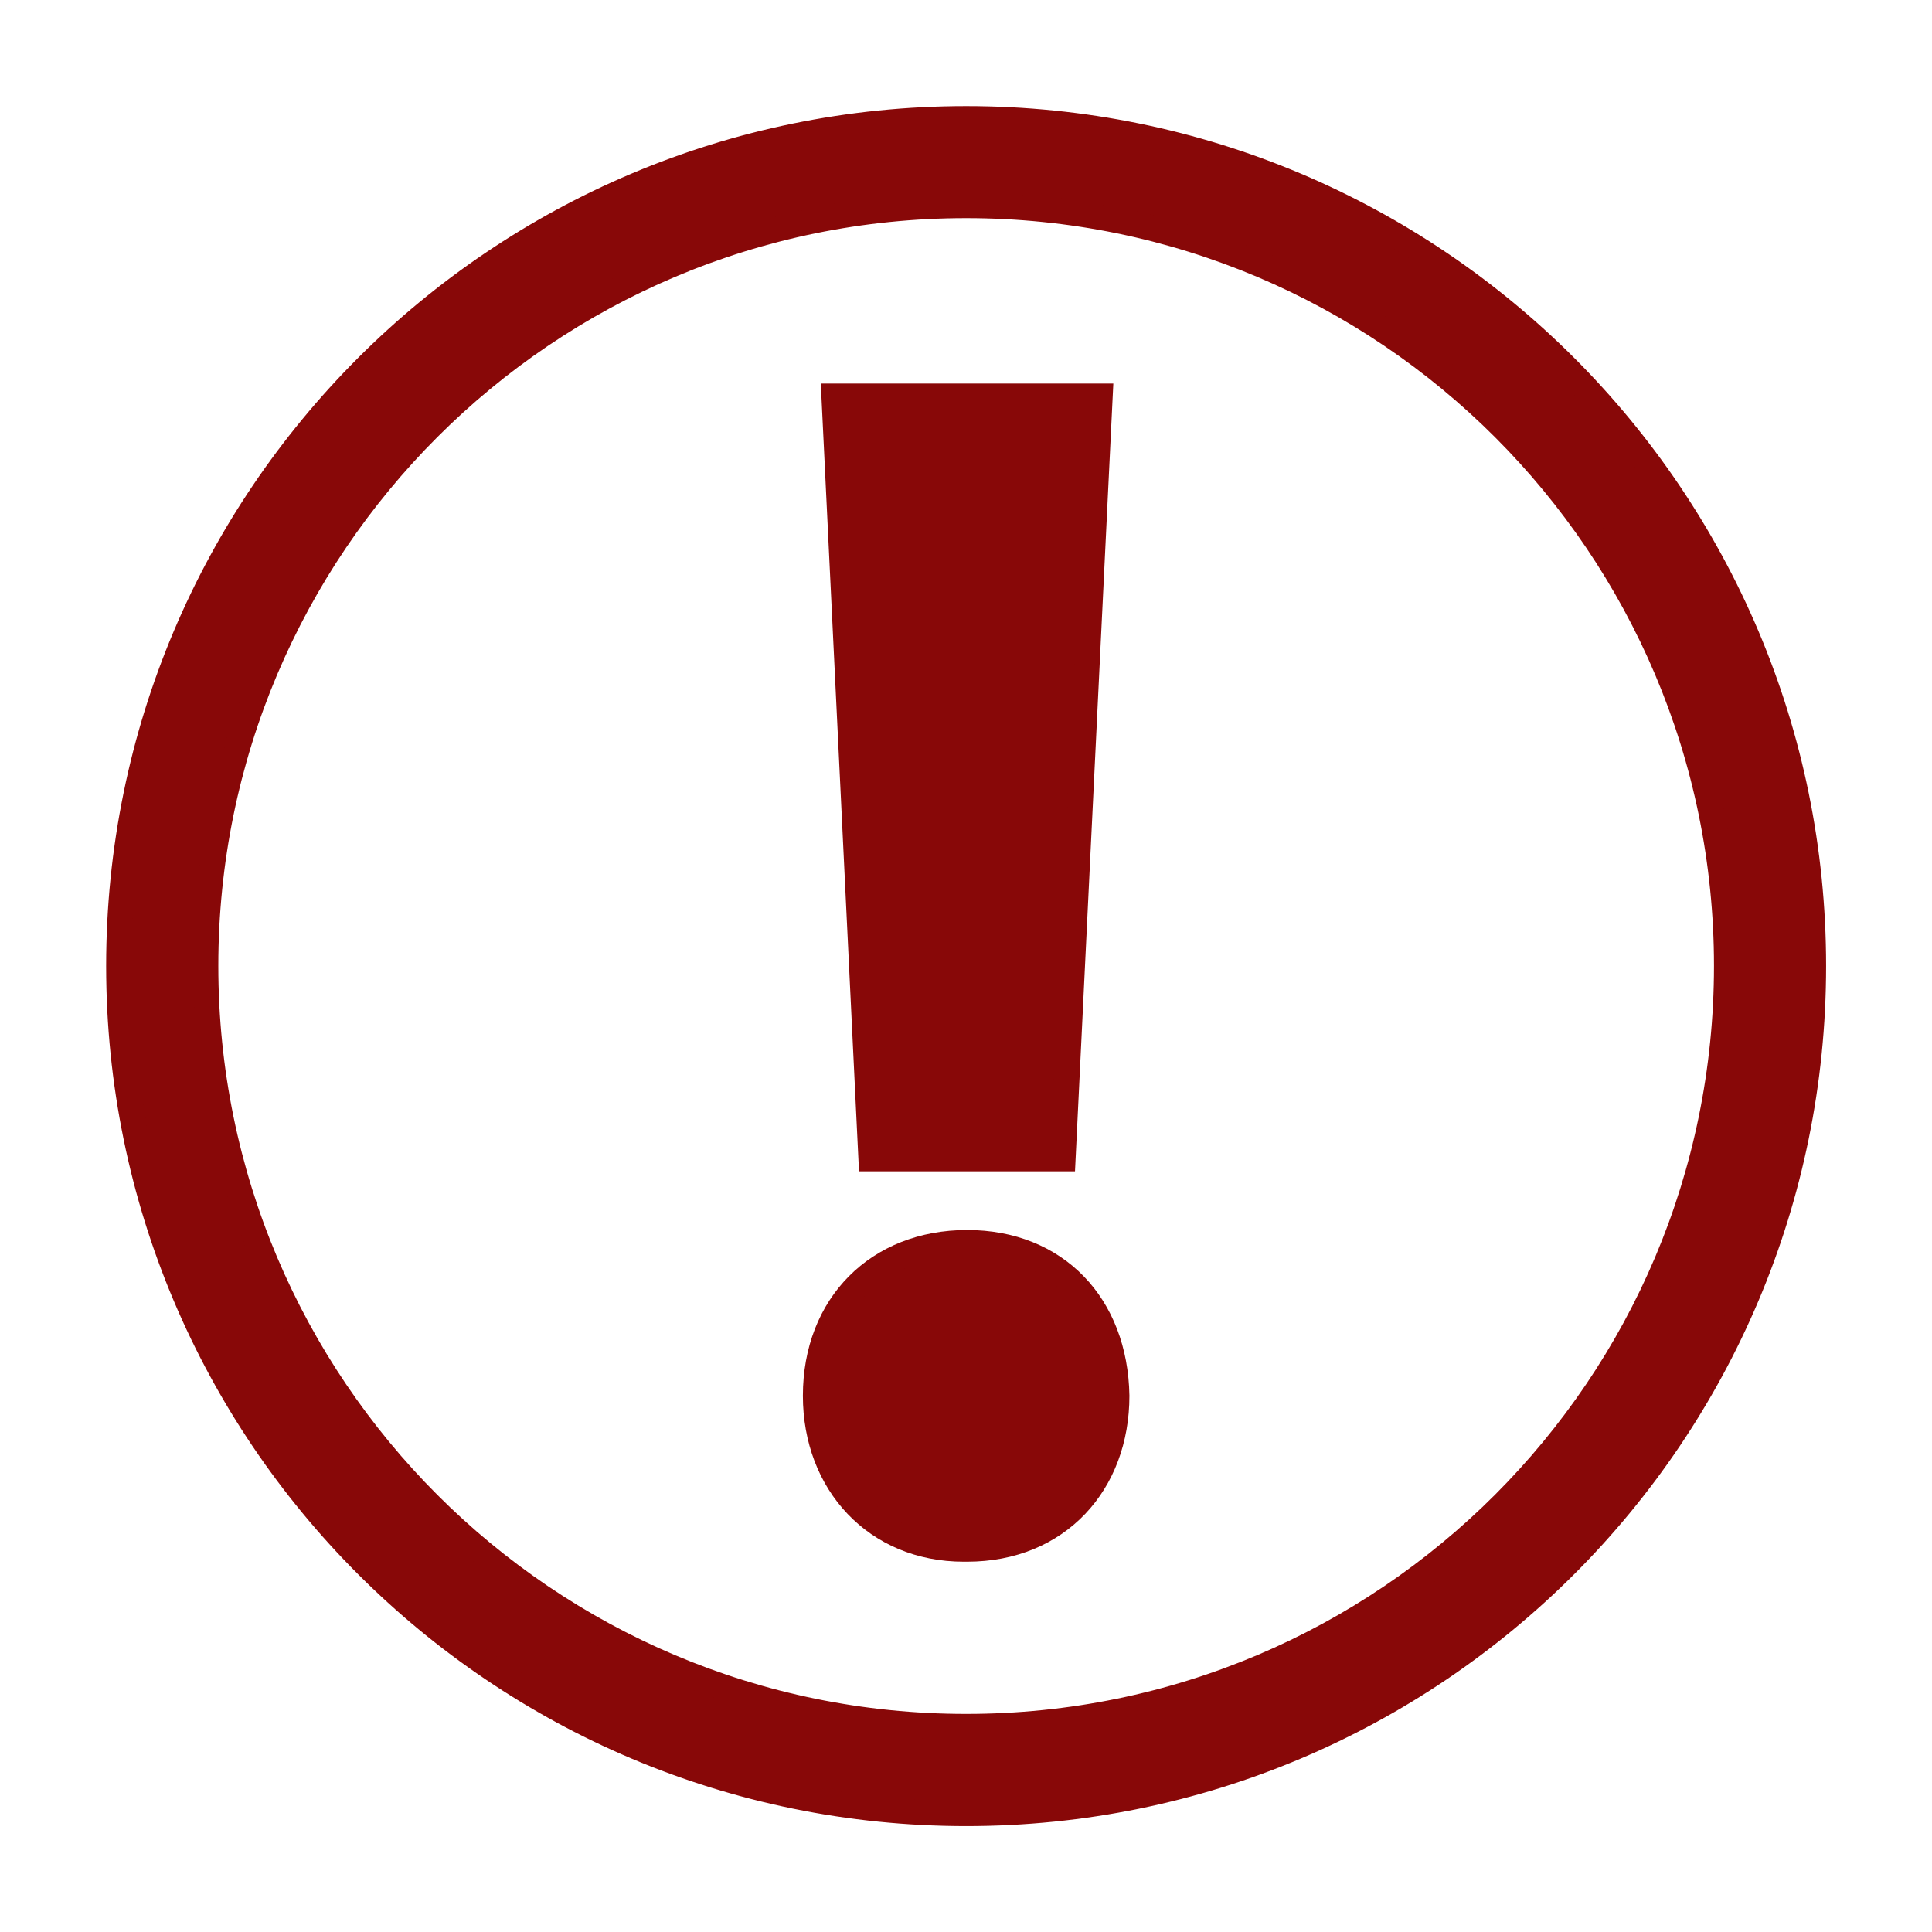
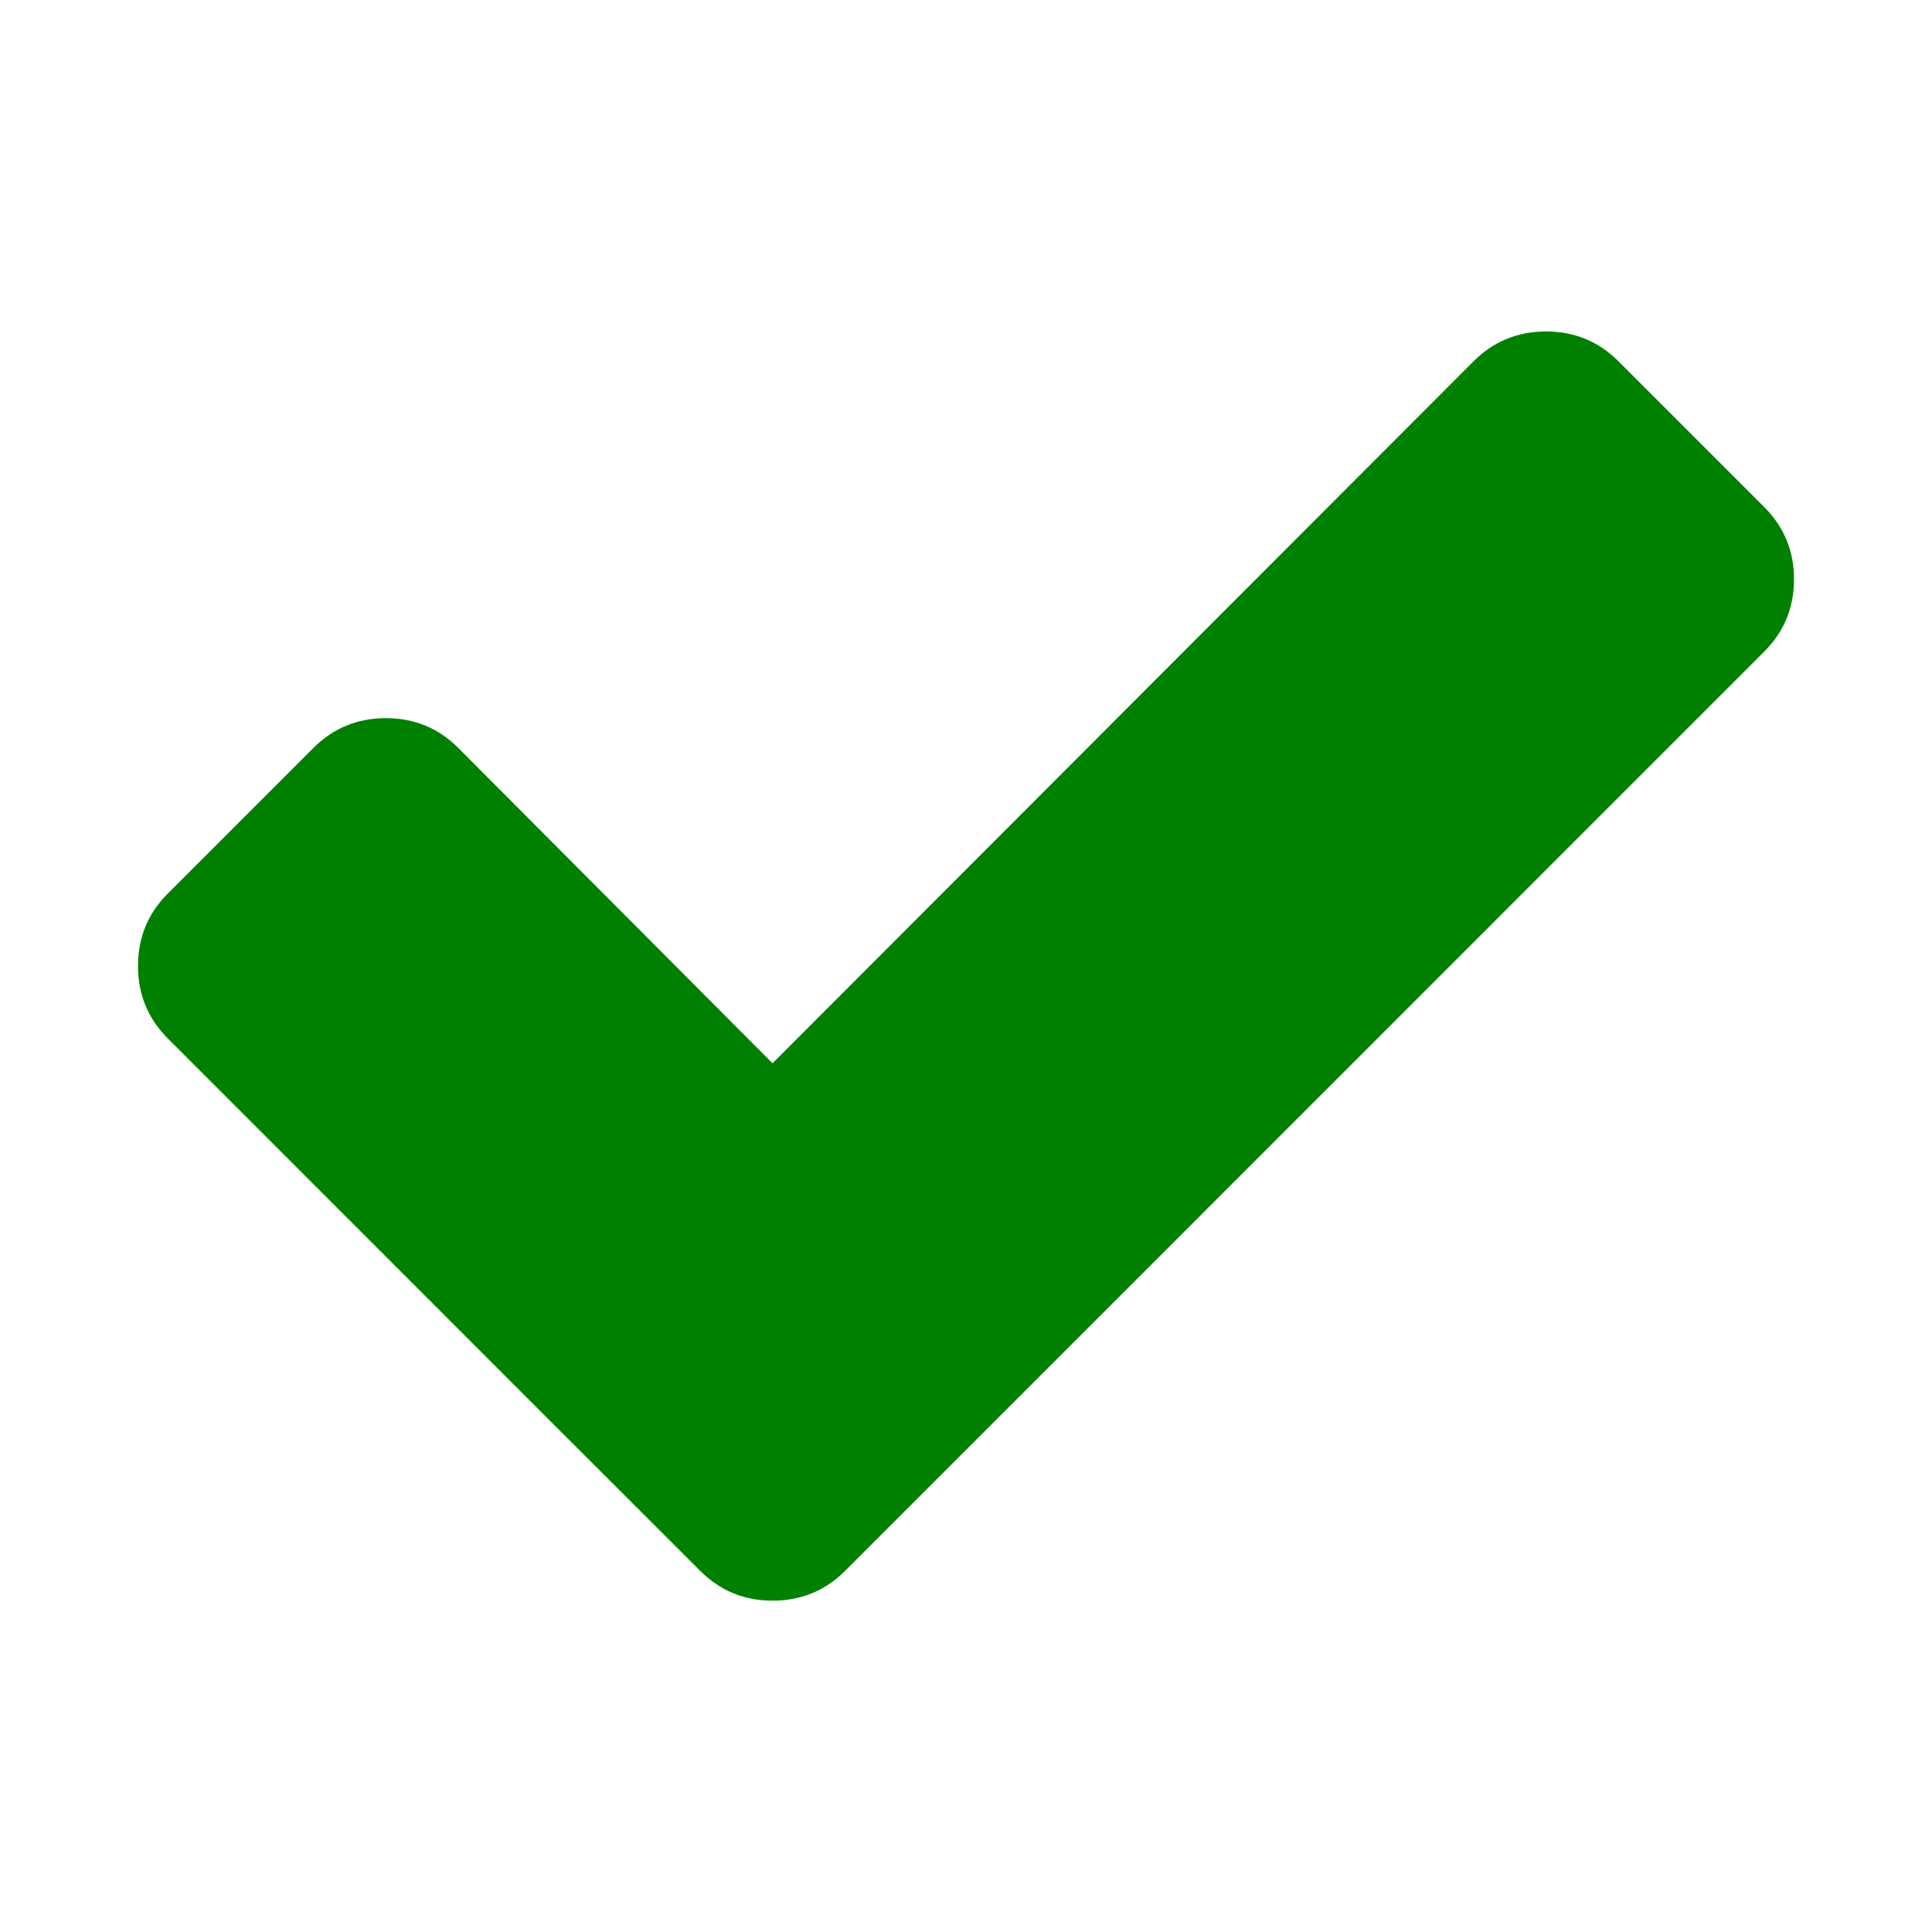
- <svg xmlns="http://www.w3.org/2000/svg" fill="#880808" height="800px" width="800px" version="1.1" id="Capa_1" viewBox="-1.96 -1.96 31.88 31.88" xml:space="preserve" stroke="#880808" stroke-width="0.419">
-   <g id="SVGRepo_bgCarrier" stroke-width="0" />
-   <g id="SVGRepo_tracerCarrier" stroke-linecap="round" stroke-linejoin="round" />
-   <g id="SVGRepo_iconCarrier">
-     <g>
-       <g id="c129_exclamation">
-         <path d="M13.983,0C6.261,0,0.001,6.259,0.001,13.979c0,7.724,6.26,13.984,13.982,13.984s13.98-6.261,13.98-13.984 C27.963,6.259,21.705,0,13.983,0z M13.983,26.531c-6.933,0-12.55-5.62-12.55-12.553c0-6.93,5.617-12.548,12.55-12.548 c6.931,0,12.549,5.618,12.549,12.548C26.531,20.911,20.913,26.531,13.983,26.531z" />
-         <polygon points="15.579,17.158 16.191,4.579 11.804,4.579 12.414,17.158 " />
-         <path d="M13.998,18.546c-1.471,0-2.5,1.029-2.5,2.526c0,1.443,0.999,2.528,2.444,2.528h0.056c1.499,0,2.469-1.085,2.469-2.528 C16.441,19.575,15.468,18.546,13.998,18.546z" />
-       </g>
-       <g id="Capa_1_207_"> </g>
-     </g>
-   </g>
+ <svg xmlns="http://www.w3.org/2000/svg" fill="#000000" width="800px" height="800px" viewBox="0 0 14 14" role="img" focusable="false" aria-hidden="true">
+   <path fill="green" d="M13 4.197q0 .31-.217.526L7.178 10.329l-1.053 1.053q-.217.217-.526.217-.31 0-.526-.217L4.019 10.329 1.217 7.526Q1 7.31 1 7t.217-.526l1.053-1.053q.217-.217.526-.217.31 0 .526.217l2.276 2.284 5.079-5.086q.217-.217.526-.217.31 0 .526.217l1.053 1.053Q13 3.888 13 4.197z" />
</svg>
